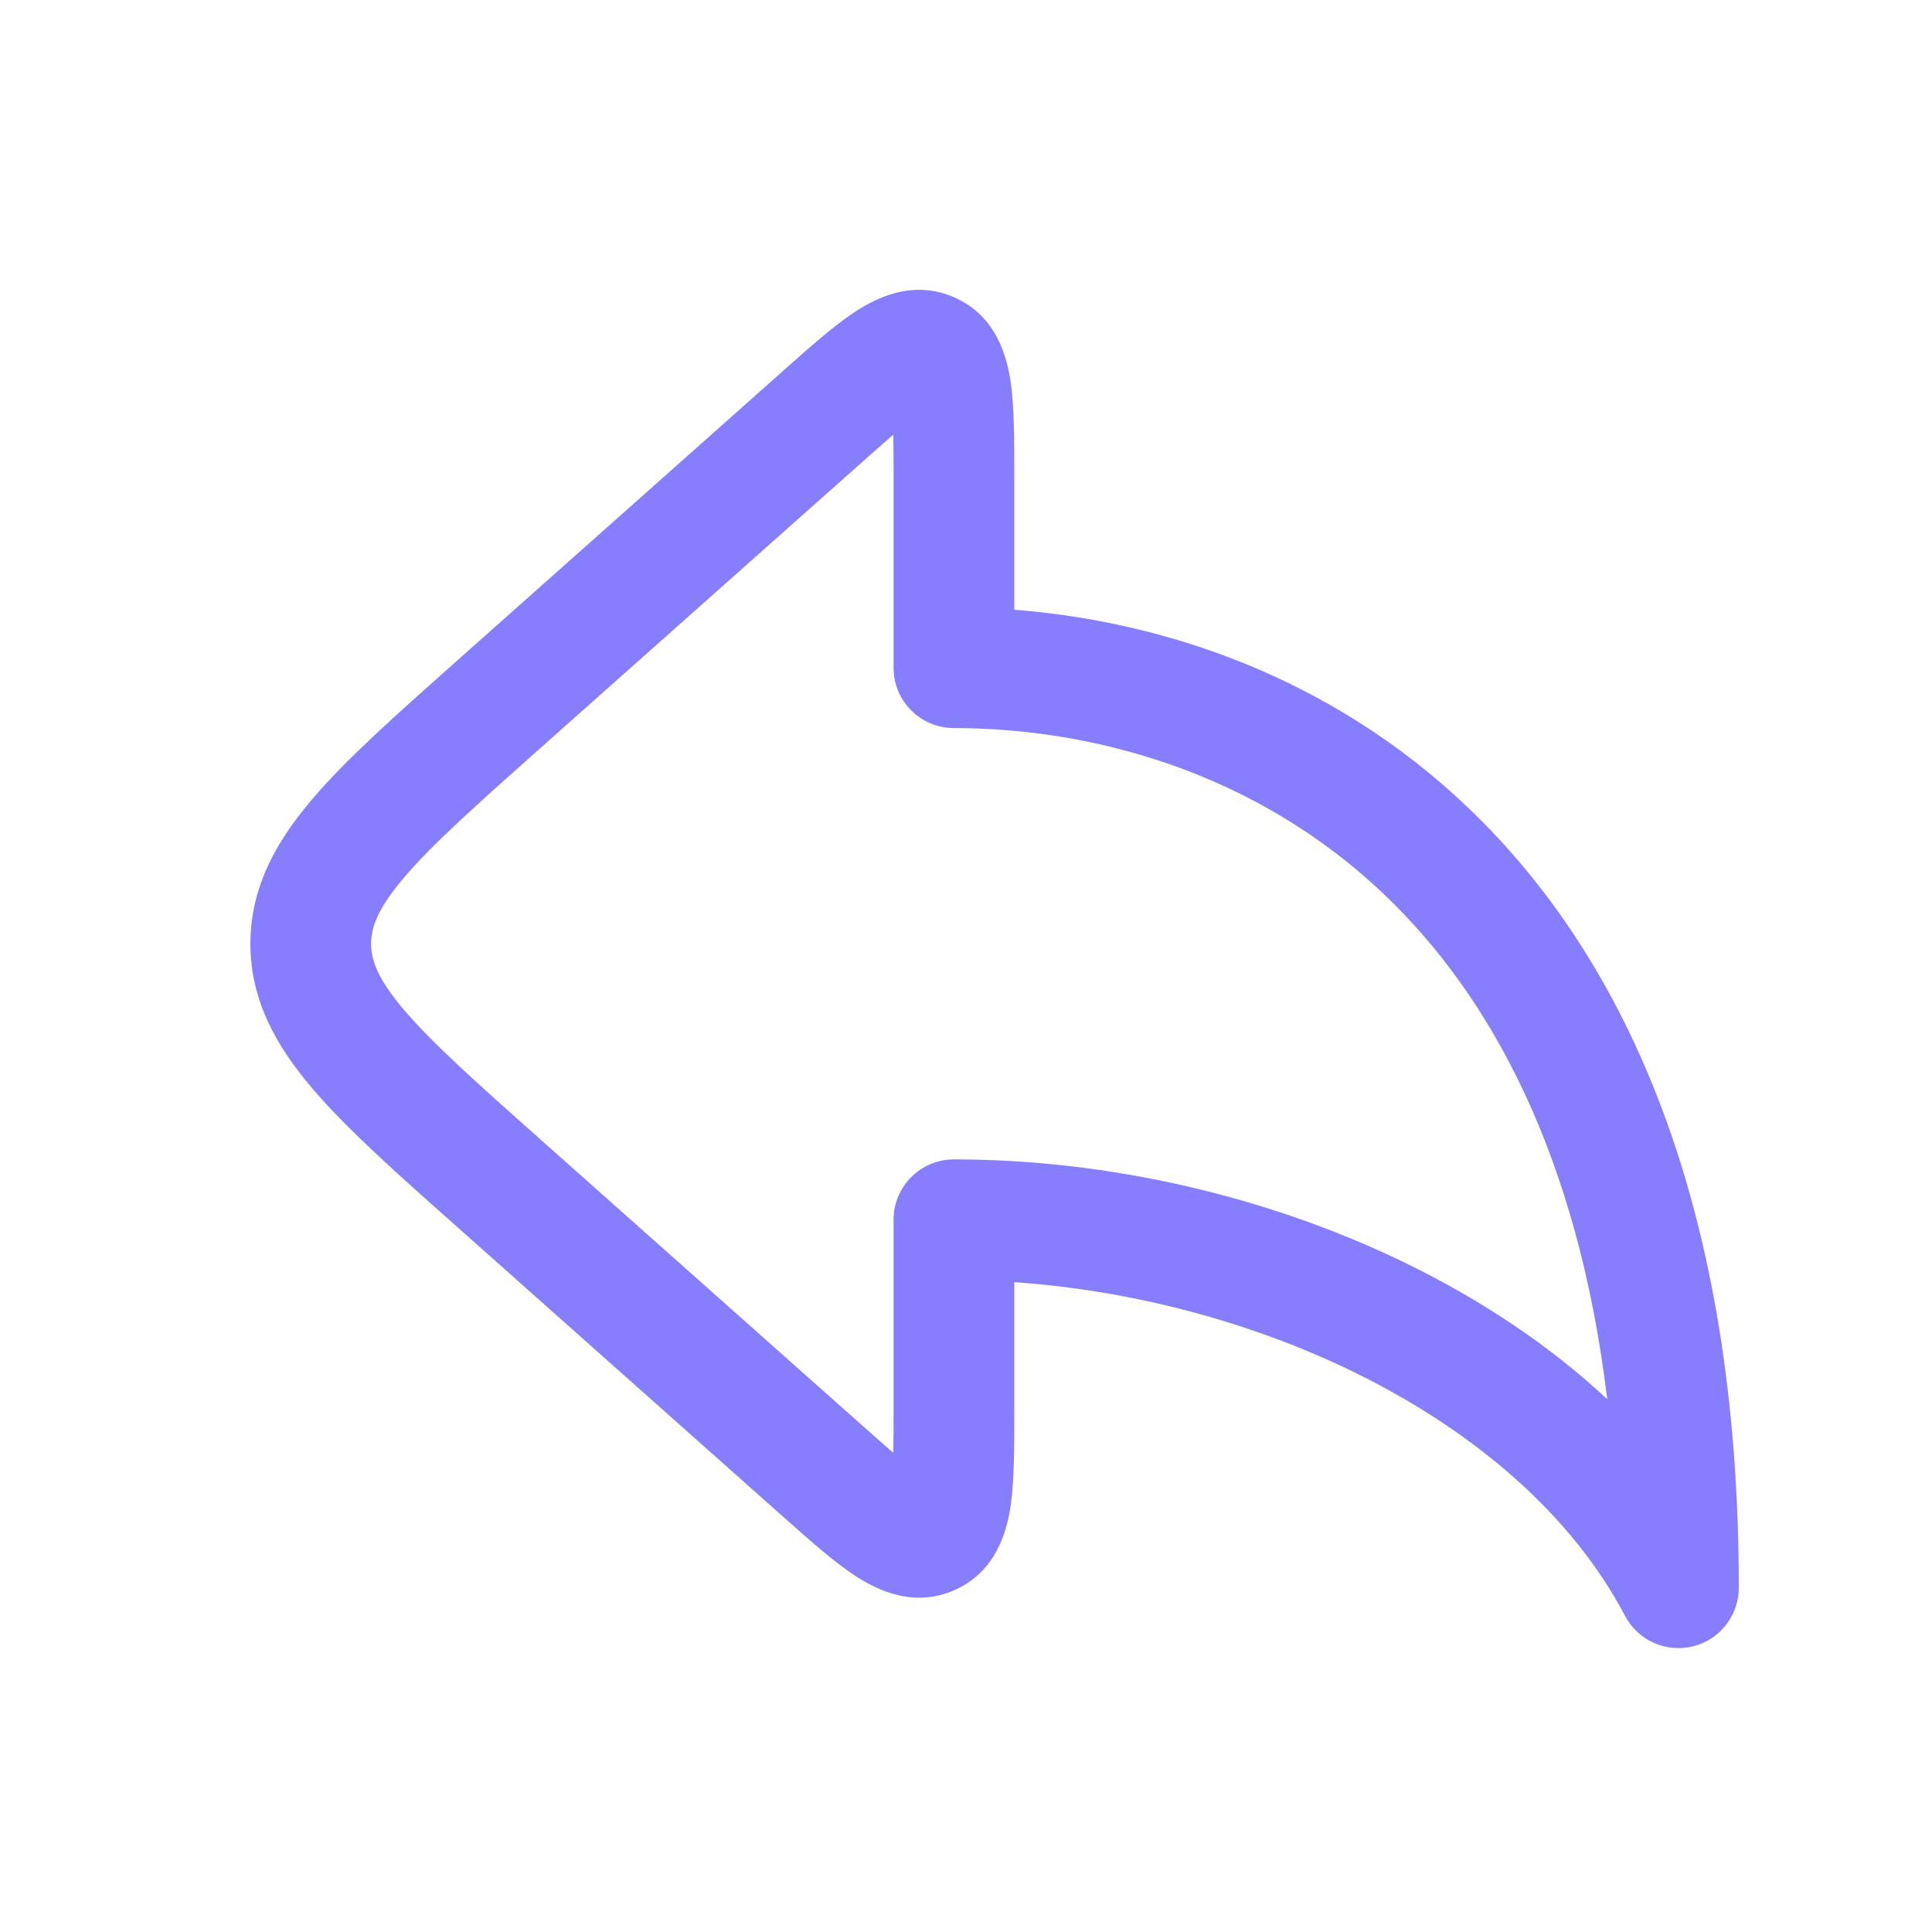
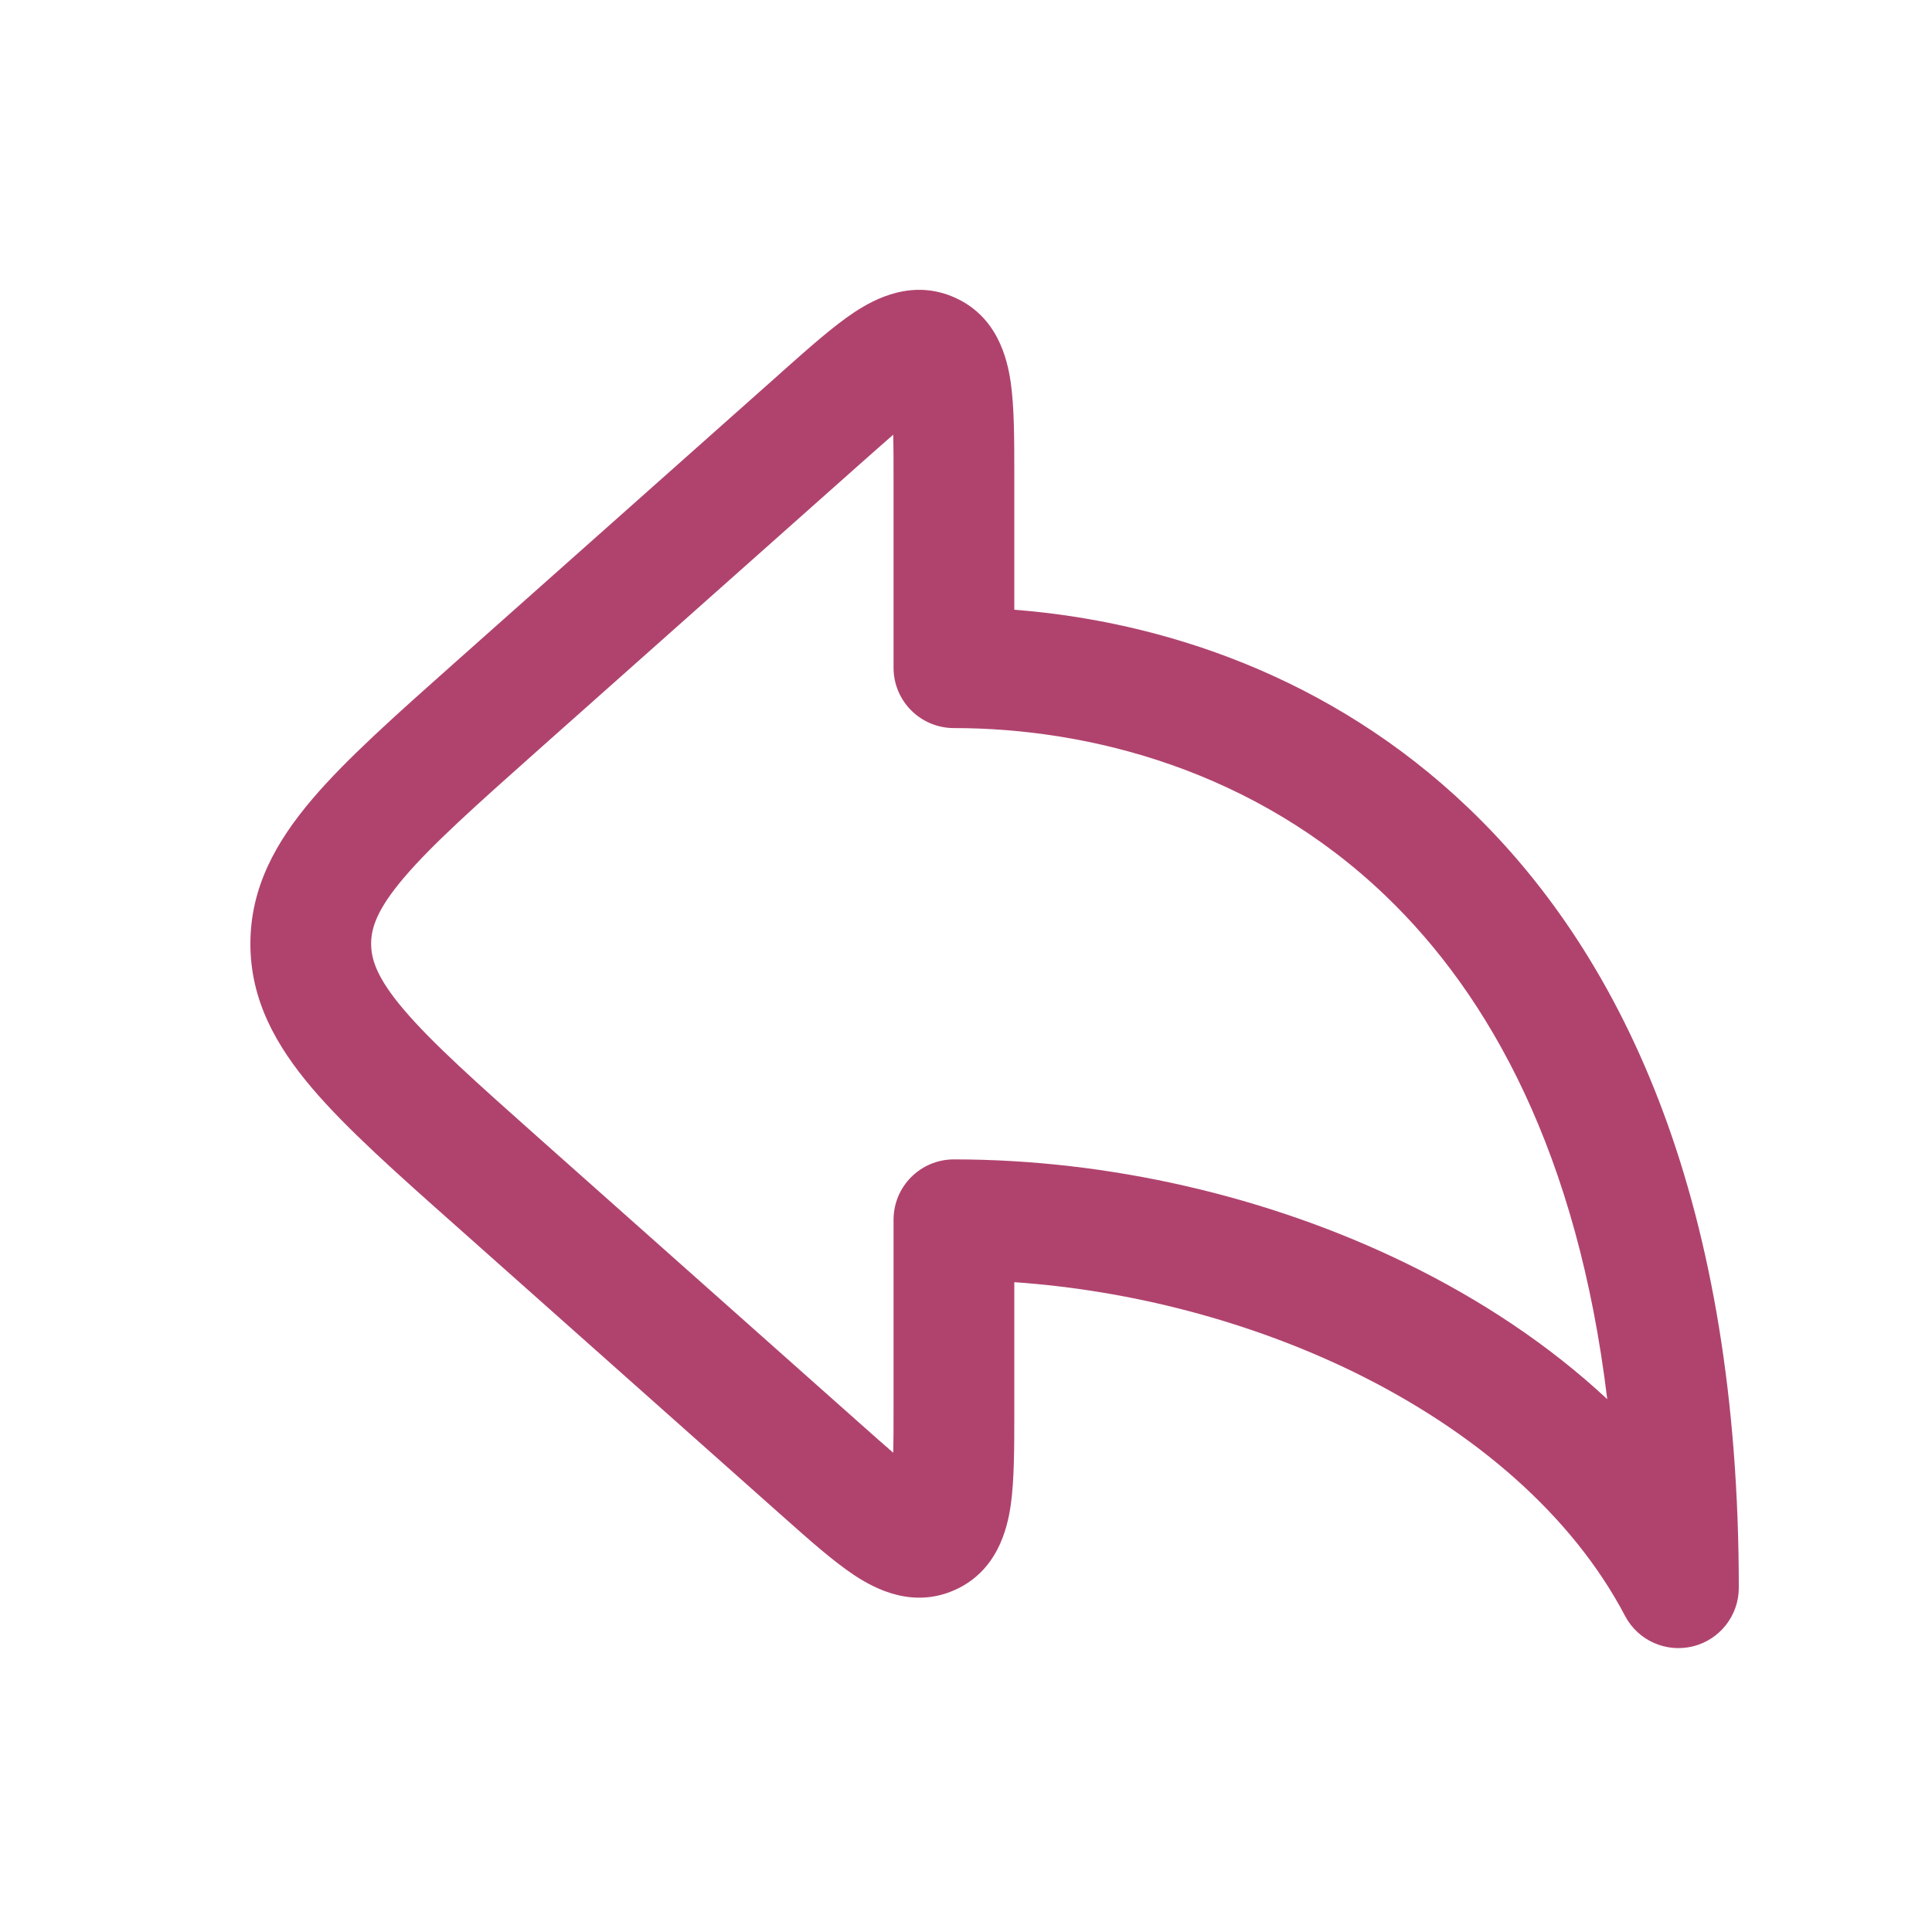
<svg xmlns="http://www.w3.org/2000/svg" width="20" height="20" viewBox="0 0 20 20" fill="none">
-   <path fill-rule="evenodd" clip-rule="evenodd" d="M8.105 3.84C8.094 3.85 8.084 3.859 8.073 3.869L4.728 6.842C4.104 7.397 3.586 7.856 3.231 8.274C2.858 8.713 2.592 9.185 2.592 9.77C2.592 10.354 2.858 10.826 3.231 11.265C3.586 11.683 4.104 12.143 4.728 12.697L8.073 15.671C8.084 15.68 8.094 15.69 8.105 15.699C8.375 15.94 8.628 16.164 8.846 16.308C9.06 16.449 9.449 16.654 9.885 16.459C10.321 16.263 10.426 15.835 10.463 15.582C10.5 15.323 10.5 14.985 10.5 14.624C10.5 14.609 10.5 14.595 10.5 14.581V13.273C11.71 13.357 12.935 13.678 14.008 14.2C15.268 14.815 16.275 15.686 16.822 16.727C16.955 16.981 17.245 17.112 17.525 17.043C17.804 16.974 18 16.724 18 16.436C18 12.502 16.849 9.94 15.203 8.366C13.768 6.993 12.02 6.43 10.5 6.312V4.959C10.5 4.944 10.5 4.93 10.5 4.916C10.5 4.554 10.5 4.216 10.463 3.958C10.426 3.704 10.321 3.276 9.885 3.081C9.449 2.885 9.06 3.09 8.846 3.231C8.628 3.375 8.375 3.6 8.105 3.84ZM9.247 4.5C9.153 4.581 9.041 4.681 8.903 4.803L5.593 7.745C4.925 8.339 4.475 8.741 4.183 9.084C3.903 9.413 3.842 9.606 3.842 9.77C3.842 9.933 3.903 10.126 4.183 10.455C4.475 10.798 4.925 11.2 5.593 11.794L8.903 14.736C9.041 14.858 9.153 14.958 9.247 15.039C9.25 14.915 9.25 14.764 9.25 14.581V12.627C9.25 12.281 9.53 12.002 9.875 12.002C11.469 12.002 13.125 12.38 14.555 13.077C15.321 13.45 16.034 13.921 16.638 14.484C16.331 11.944 15.423 10.306 14.339 9.269C12.989 7.977 11.283 7.537 9.875 7.537C9.53 7.537 9.25 7.258 9.25 6.912V4.959C9.25 4.775 9.25 4.624 9.247 4.5Z" fill="#877EFF" />
+   <path fill-rule="evenodd" clip-rule="evenodd" d="M8.105 3.84C8.094 3.85 8.084 3.859 8.073 3.869L4.728 6.842C4.104 7.397 3.586 7.856 3.231 8.274C2.858 8.713 2.592 9.185 2.592 9.77C2.592 10.354 2.858 10.826 3.231 11.265C3.586 11.683 4.104 12.143 4.728 12.697L8.073 15.671C8.084 15.68 8.094 15.69 8.105 15.699C8.375 15.94 8.628 16.164 8.846 16.308C9.06 16.449 9.449 16.654 9.885 16.459C10.321 16.263 10.426 15.835 10.463 15.582C10.5 15.323 10.5 14.985 10.5 14.624C10.5 14.609 10.5 14.595 10.5 14.581V13.273C11.71 13.357 12.935 13.678 14.008 14.2C15.268 14.815 16.275 15.686 16.822 16.727C16.955 16.981 17.245 17.112 17.525 17.043C17.804 16.974 18 16.724 18 16.436C18 12.502 16.849 9.94 15.203 8.366C13.768 6.993 12.02 6.43 10.5 6.312V4.959C10.5 4.944 10.5 4.93 10.5 4.916C10.5 4.554 10.5 4.216 10.463 3.958C10.426 3.704 10.321 3.276 9.885 3.081C9.449 2.885 9.06 3.09 8.846 3.231C8.628 3.375 8.375 3.6 8.105 3.84ZM9.247 4.5C9.153 4.581 9.041 4.681 8.903 4.803L5.593 7.745C4.925 8.339 4.475 8.741 4.183 9.084C3.903 9.413 3.842 9.606 3.842 9.77C3.842 9.933 3.903 10.126 4.183 10.455C4.475 10.798 4.925 11.2 5.593 11.794L8.903 14.736C9.041 14.858 9.153 14.958 9.247 15.039C9.25 14.915 9.25 14.764 9.25 14.581V12.627C9.25 12.281 9.53 12.002 9.875 12.002C11.469 12.002 13.125 12.38 14.555 13.077C15.321 13.45 16.034 13.921 16.638 14.484C16.331 11.944 15.423 10.306 14.339 9.269C12.989 7.977 11.283 7.537 9.875 7.537C9.53 7.537 9.25 7.258 9.25 6.912V4.959C9.25 4.775 9.25 4.624 9.247 4.5Z" fill="#B0436E" />
</svg>
